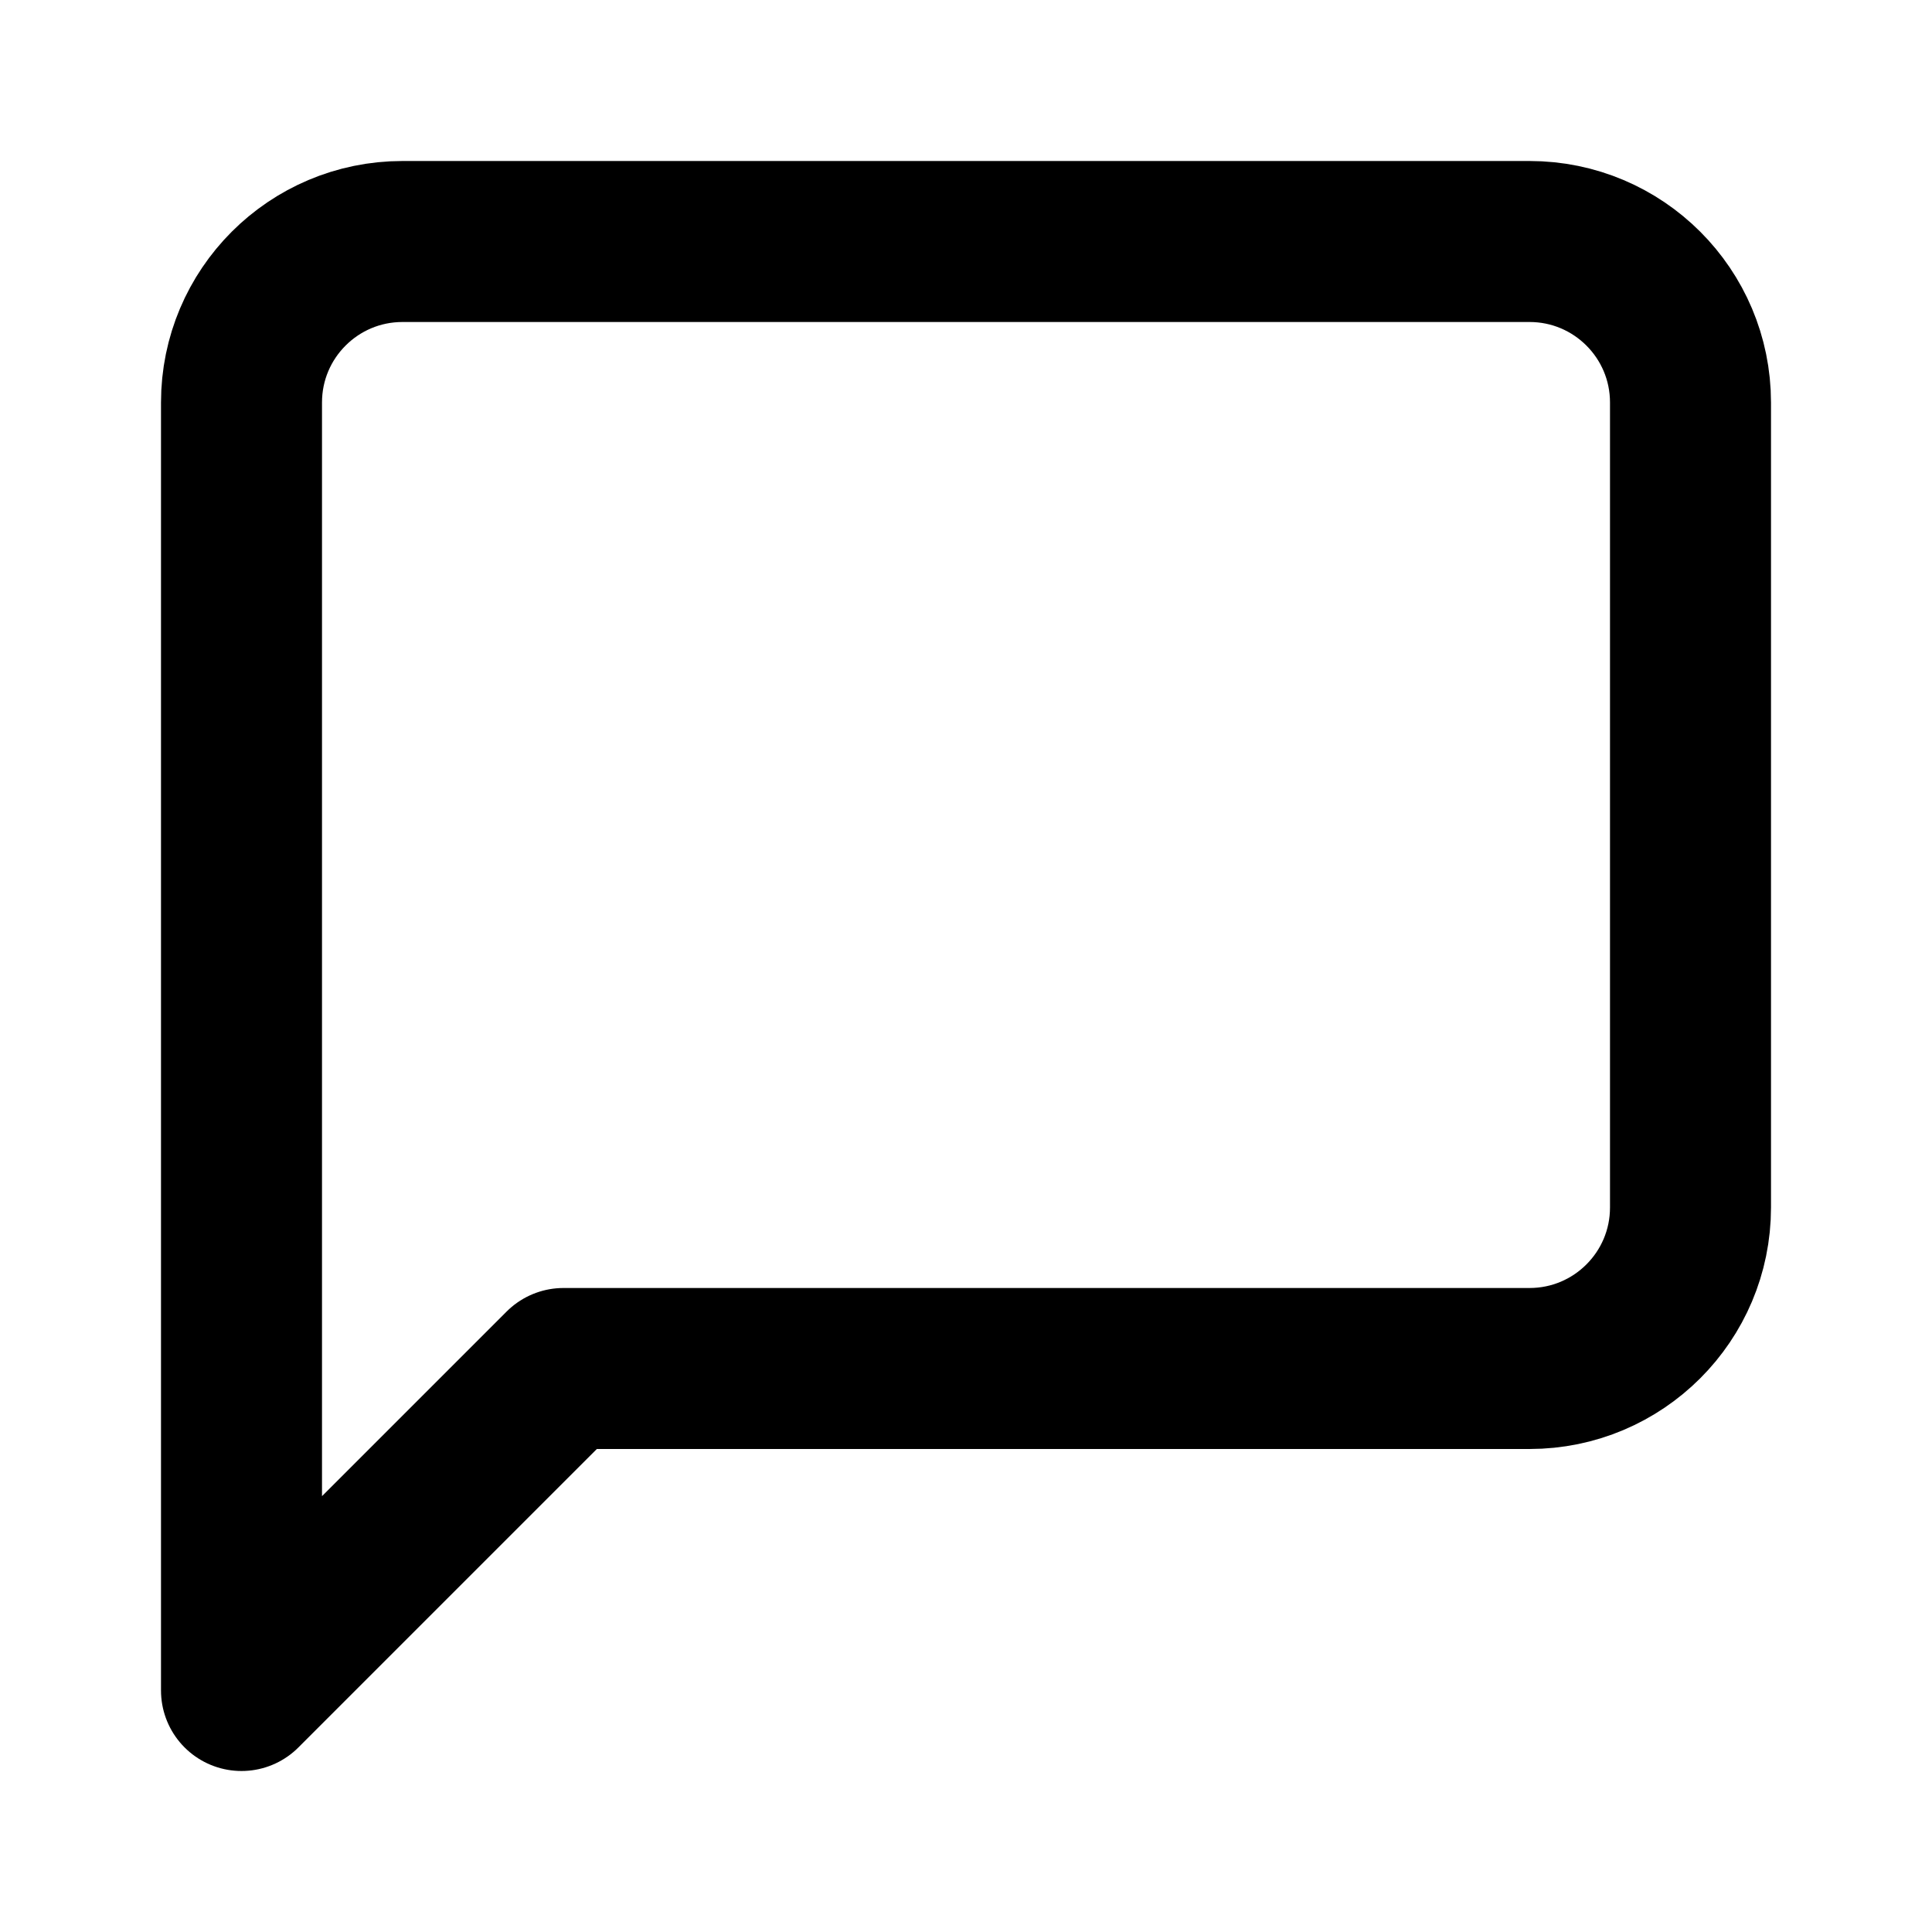
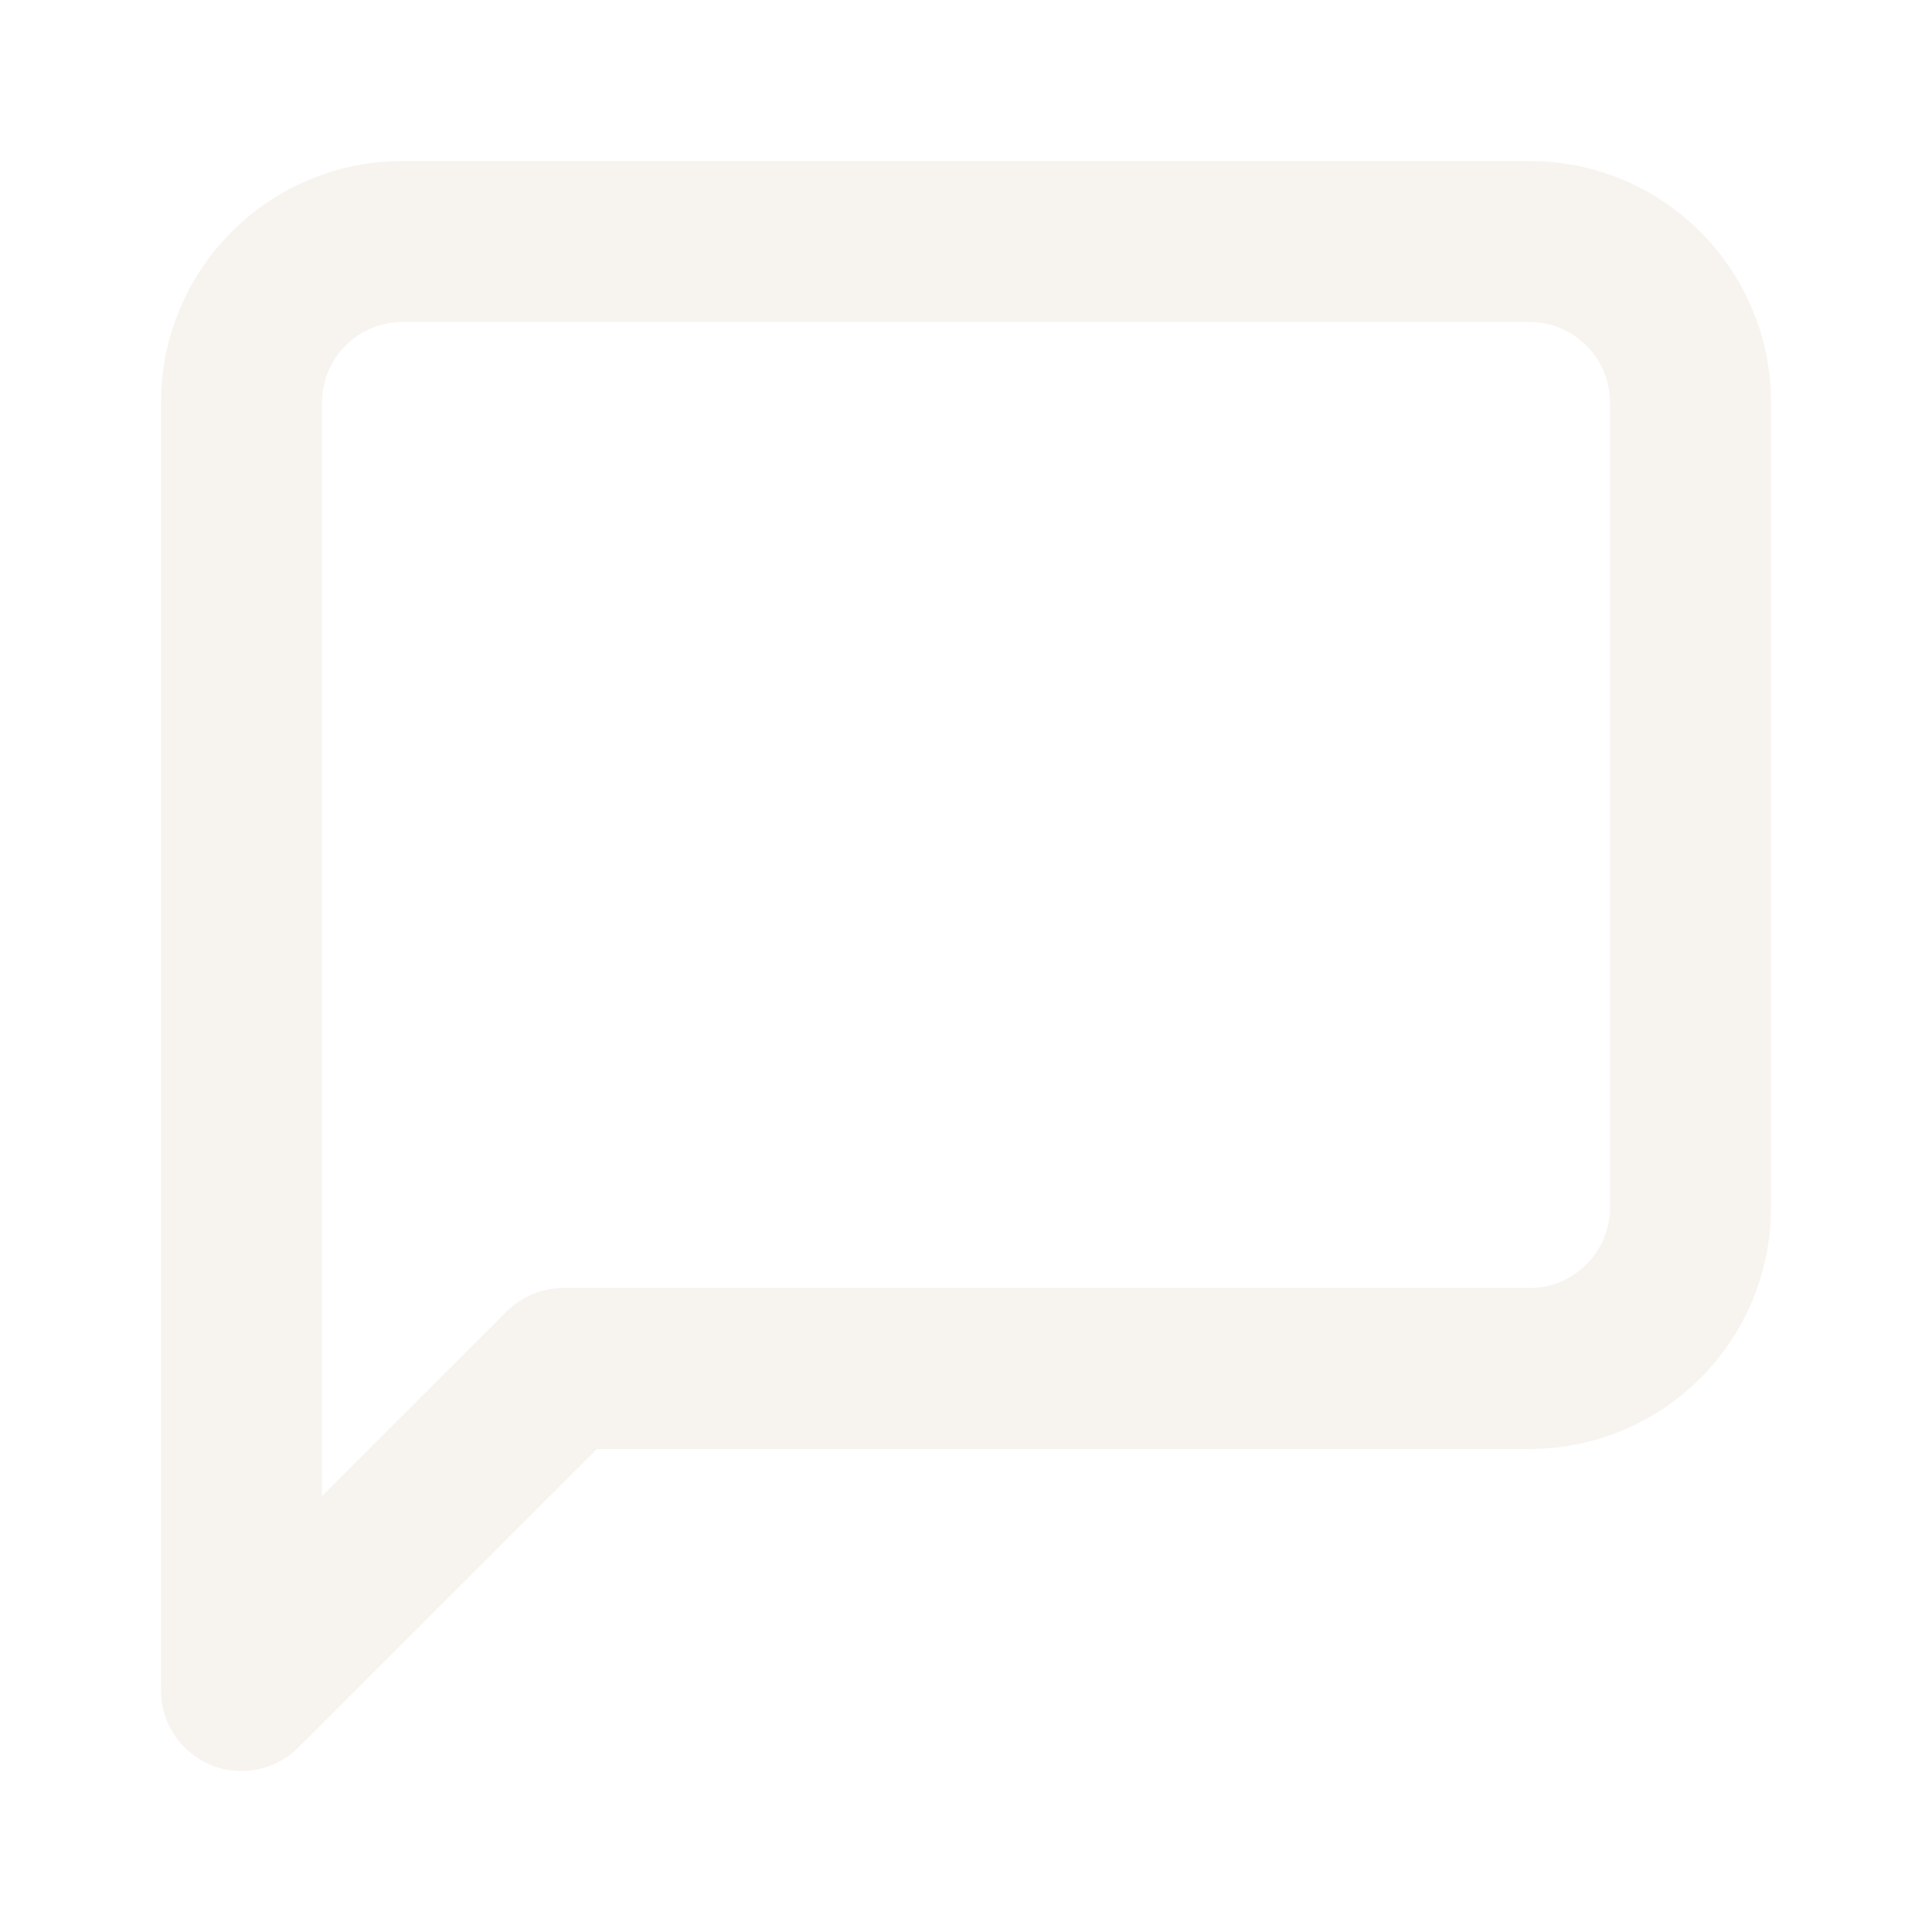
- <svg xmlns="http://www.w3.org/2000/svg" width="36" height="36" viewBox="0 0 24 24" fill="none" stroke="currentColor" stroke-width="2" stroke-linecap="round" stroke-linejoin="round" class="feather feather-message-square">
+ <svg xmlns="http://www.w3.org/2000/svg" width="36" height="36" viewBox="0 0 24 24" fill="none" stroke="#f7f3ef" stroke-width="2" stroke-linecap="round" stroke-linejoin="round" class="feather feather-message-square">
  <path d="M21 15a2 2 0 0 1-2 2H7l-4 4V5a2 2 0 0 1 2-2h14a2 2 0 0 1 2 2z" />
</svg>
